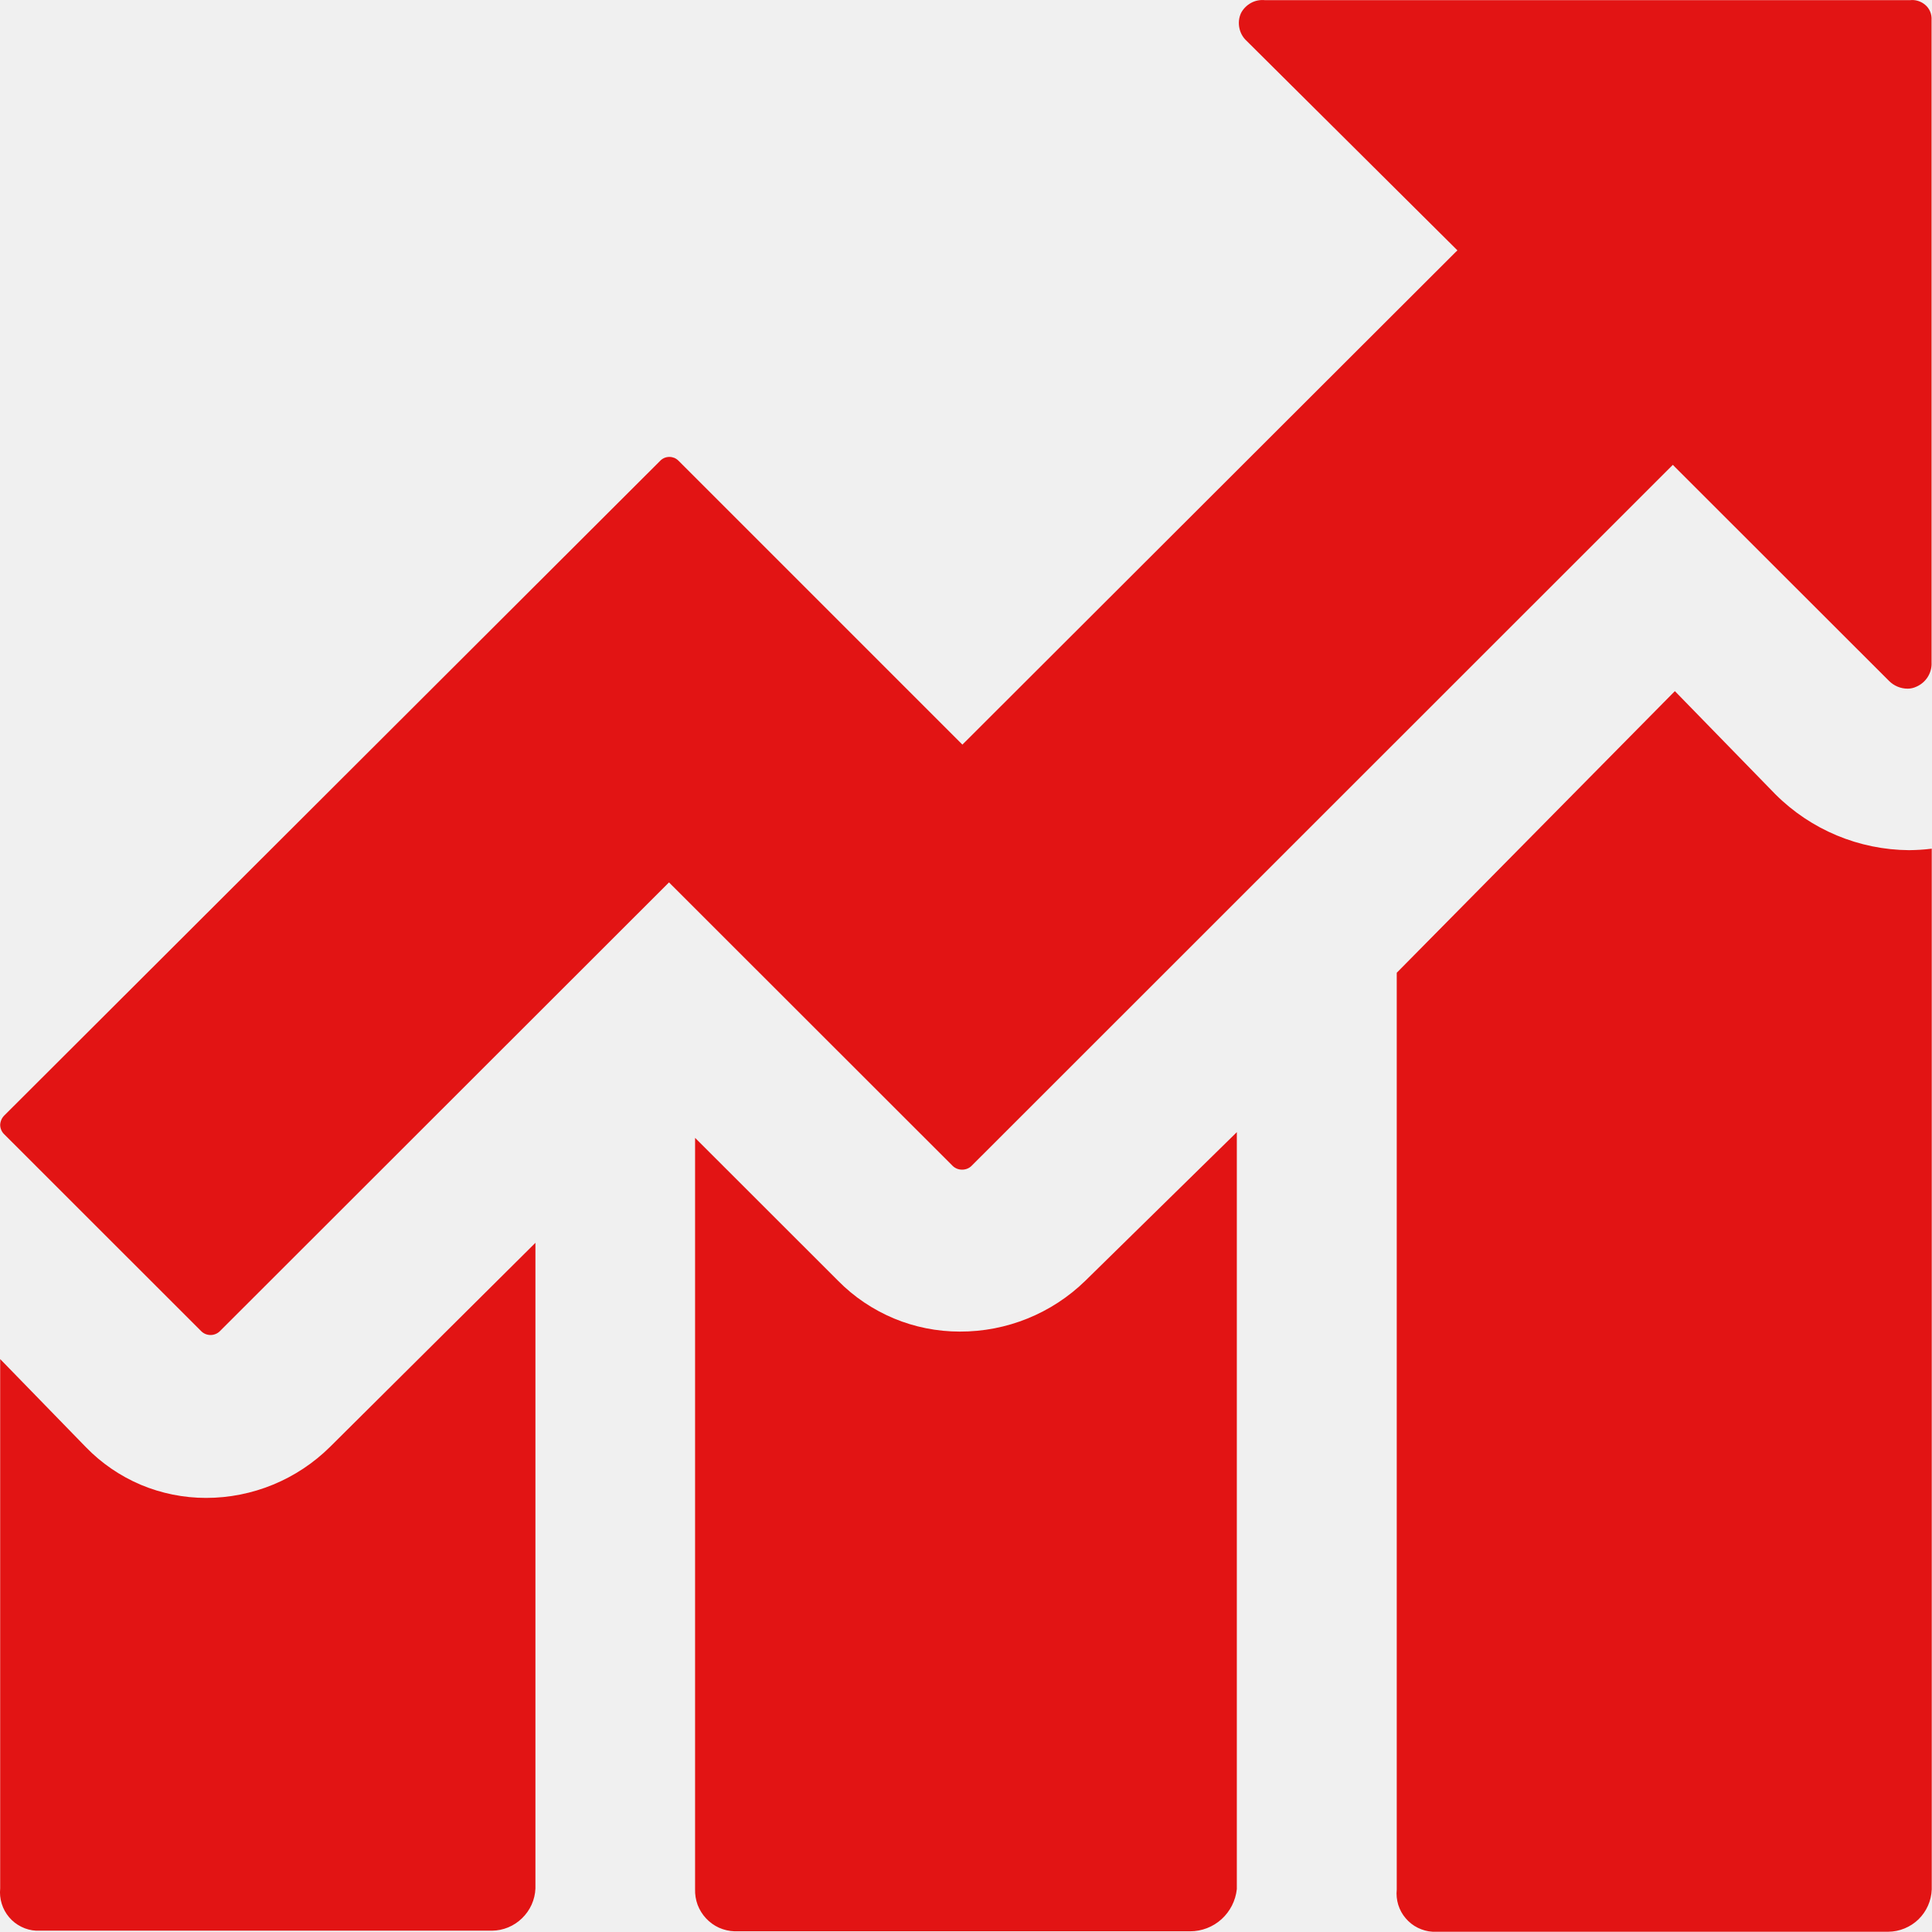
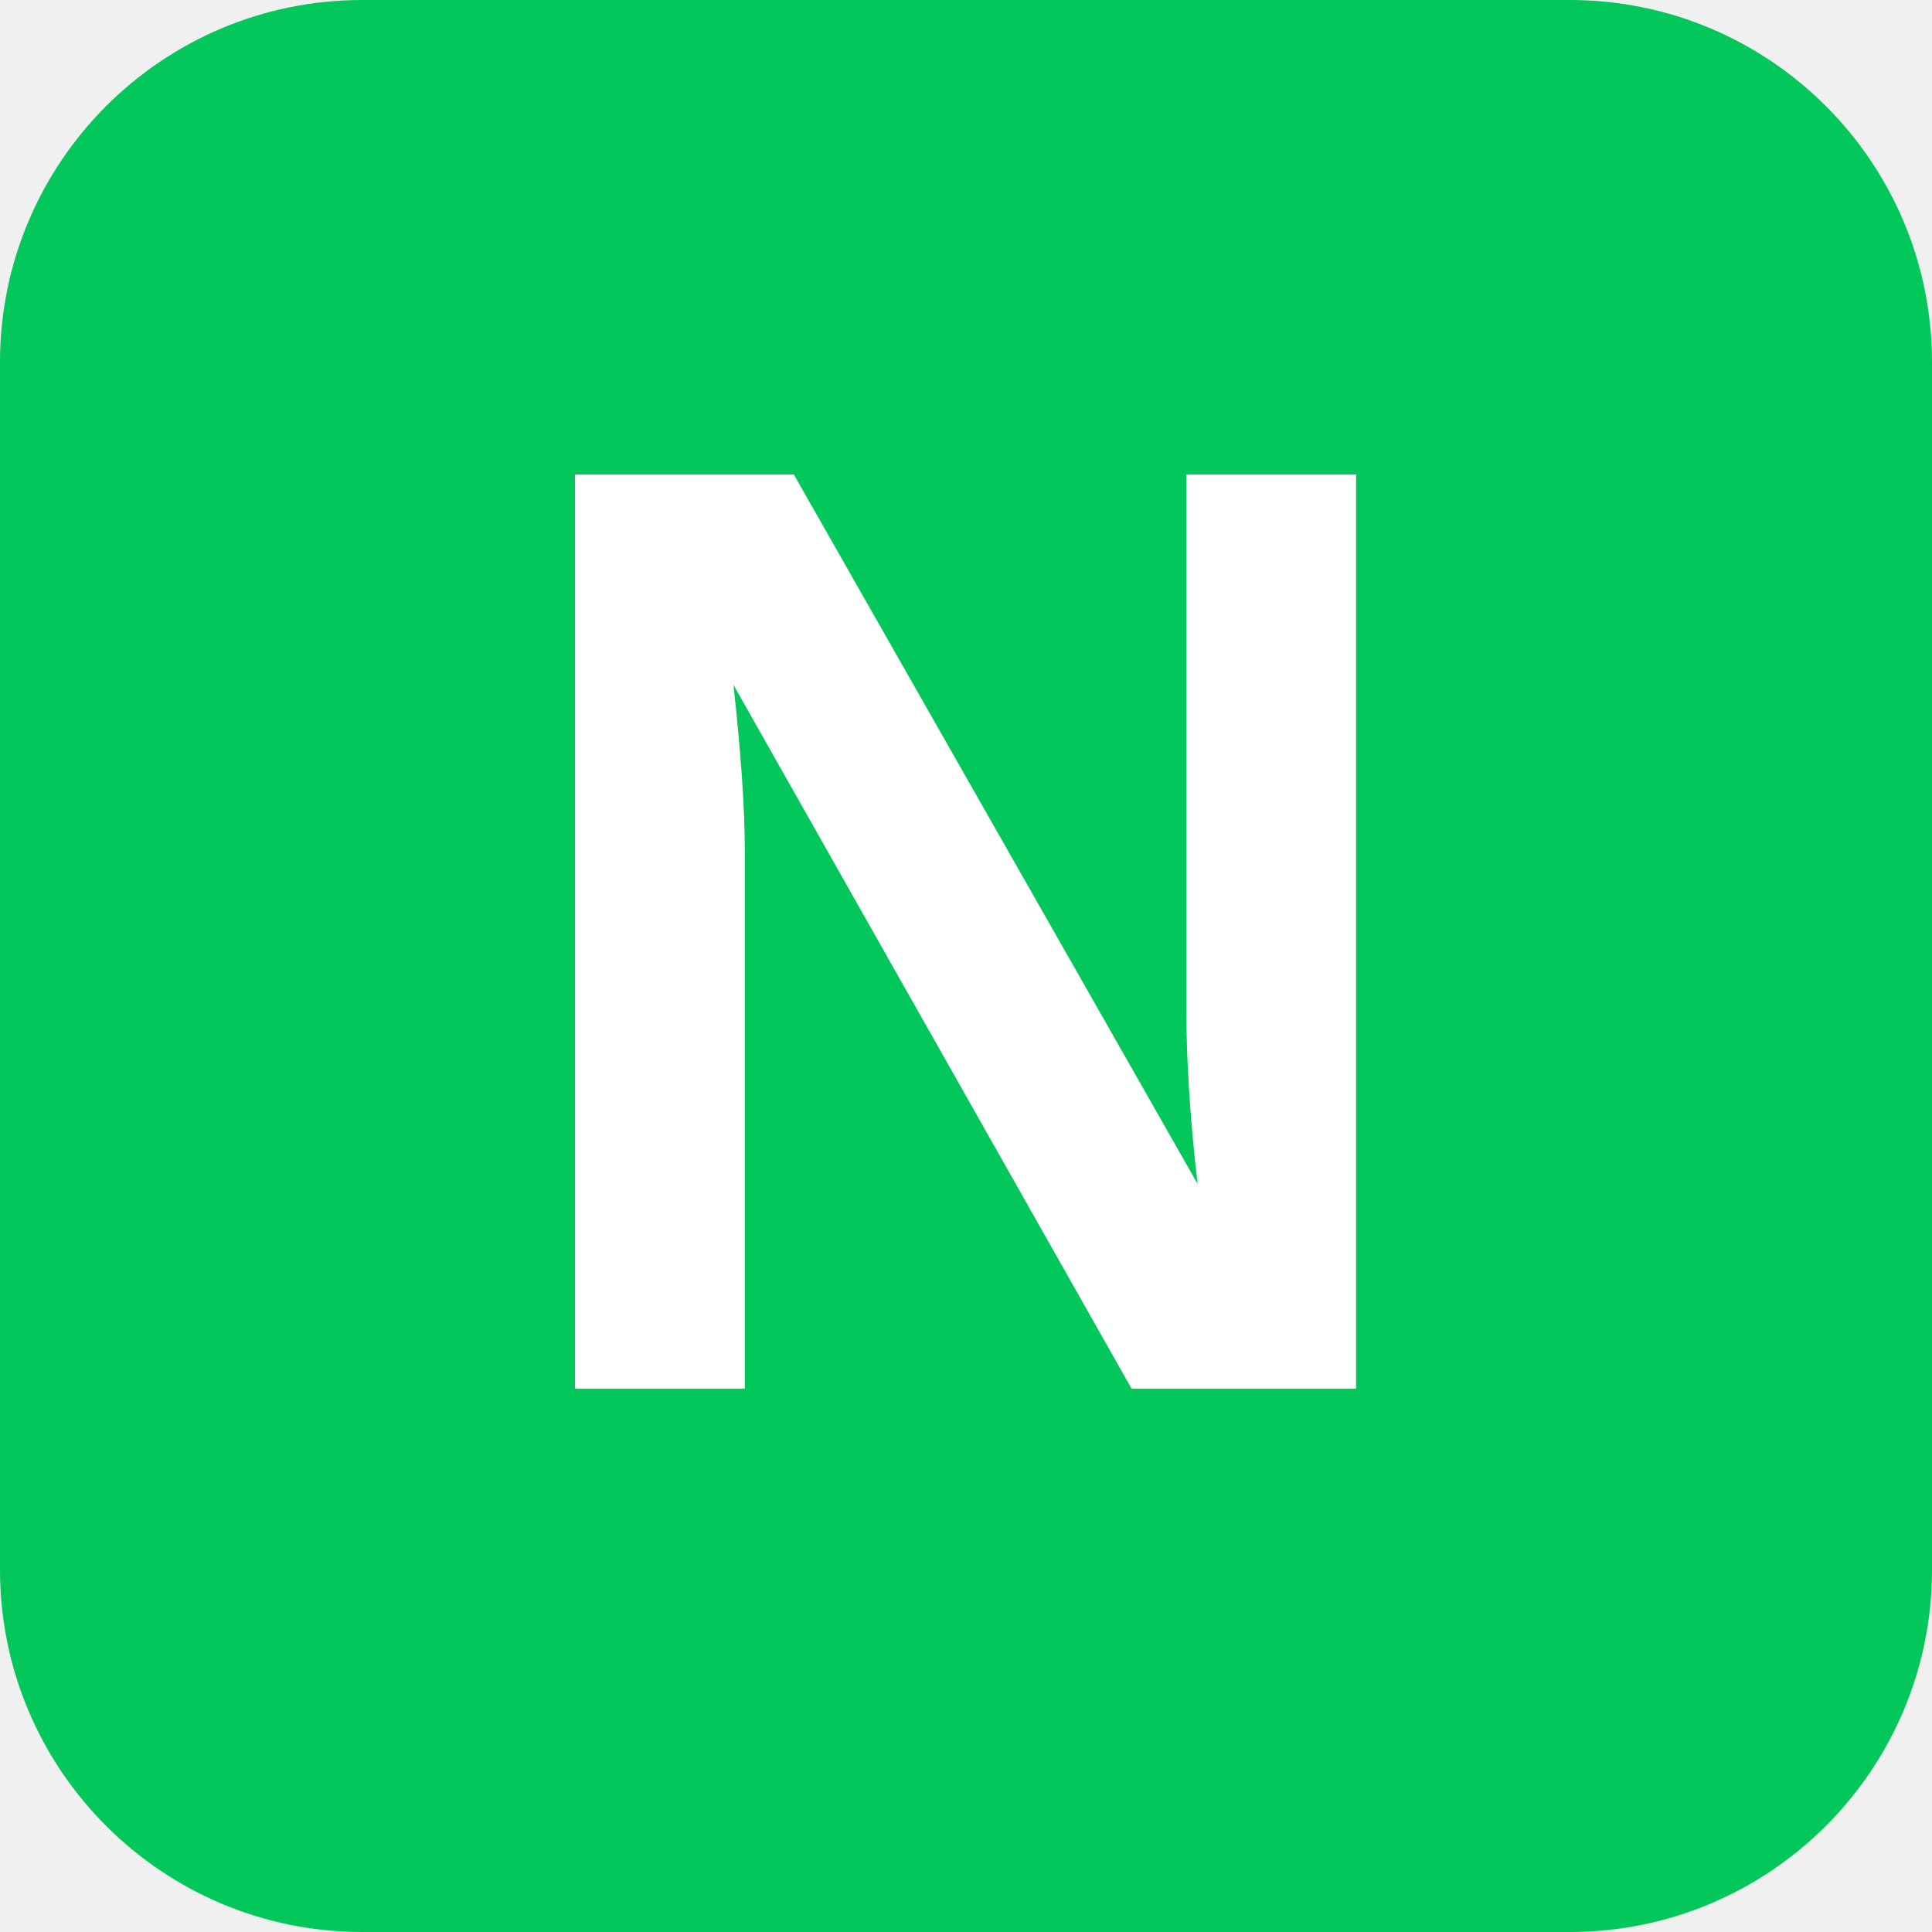
- <svg xmlns="http://www.w3.org/2000/svg" width="32" height="32" viewBox="0 0 22 22" fill="none">
-   <path fill-rule="evenodd" clip-rule="evenodd" d="M14.407 0.002H21.748C21.779 -0.002 21.81 0.001 21.84 0.01C21.869 0.019 21.896 0.033 21.92 0.053C21.946 0.074 21.966 0.101 21.979 0.132C21.992 0.163 21.997 0.196 21.995 0.229V7.543C21.998 7.601 21.983 7.658 21.952 7.708C21.921 7.757 21.876 7.796 21.823 7.819C21.791 7.834 21.757 7.842 21.723 7.842C21.643 7.842 21.567 7.81 21.511 7.754L19.074 5.319L19.049 5.293L11.061 13.278C11.033 13.305 10.995 13.319 10.956 13.319C10.916 13.319 10.879 13.305 10.85 13.278L7.643 10.073L7.618 10.048L2.502 15.16C2.474 15.187 2.436 15.202 2.397 15.202C2.358 15.202 2.321 15.187 2.293 15.16L0.047 12.915C0.019 12.888 0.003 12.85 0.002 12.811C0.003 12.771 0.019 12.733 0.047 12.704L7.518 5.247C7.531 5.233 7.548 5.222 7.566 5.214C7.583 5.207 7.603 5.203 7.622 5.203C7.642 5.203 7.661 5.207 7.679 5.214C7.697 5.222 7.713 5.233 7.727 5.247L10.934 8.454L10.959 8.479L16.57 2.876L16.596 2.851L14.196 0.466C14.153 0.427 14.124 0.375 14.113 0.319C14.101 0.262 14.107 0.203 14.131 0.15C14.156 0.101 14.197 0.06 14.246 0.033C14.295 0.006 14.352 -0.004 14.407 0.002ZM20.218 9.046L19.072 7.87L15.905 11.077V21.516C15.899 21.575 15.905 21.634 15.922 21.69C15.94 21.747 15.968 21.799 16.007 21.844C16.045 21.889 16.092 21.926 16.145 21.952C16.198 21.978 16.255 21.994 16.314 21.997H21.502C21.63 21.996 21.754 21.945 21.846 21.856C21.938 21.766 21.992 21.645 21.997 21.516V9.664C21.911 9.675 21.825 9.68 21.739 9.681C21.168 9.677 20.622 9.449 20.218 9.046ZM7.915 12.957L9.543 14.584C9.724 14.768 9.94 14.913 10.178 15.013C10.415 15.112 10.671 15.163 10.929 15.163C11.463 15.165 11.977 14.957 12.359 14.584L14.084 12.892V21.511C14.07 21.643 14.008 21.765 13.91 21.854C13.812 21.943 13.684 21.992 13.552 21.992H8.364C8.303 21.99 8.243 21.976 8.187 21.951C8.132 21.926 8.082 21.89 8.04 21.845C7.998 21.8 7.966 21.748 7.944 21.691C7.923 21.633 7.913 21.573 7.915 21.511V12.957ZM0.002 21.504V15.476L0.977 16.478C1.154 16.661 1.367 16.807 1.602 16.907C1.838 17.006 2.091 17.057 2.346 17.057C2.875 17.057 3.382 16.848 3.758 16.476L6.097 14.152V21.504C6.092 21.633 6.037 21.754 5.945 21.843C5.853 21.933 5.73 21.984 5.602 21.985H0.412C0.353 21.982 0.295 21.967 0.242 21.94C0.189 21.914 0.142 21.877 0.104 21.832C0.066 21.787 0.037 21.735 0.02 21.679C0.002 21.622 -0.004 21.563 0.002 21.504Z" fill="#E21414" />
+ <svg xmlns="http://www.w3.org/2000/svg" viewBox="0 0 32 32" fill="none">
+   <rect width="32" height="32" rx="6" fill="#03C75A" />
+   <text x="16" y="23" text-anchor="middle" font-family="Arial,sans-serif" font-weight="900" font-size="22" fill="white">N</text>
</svg>
